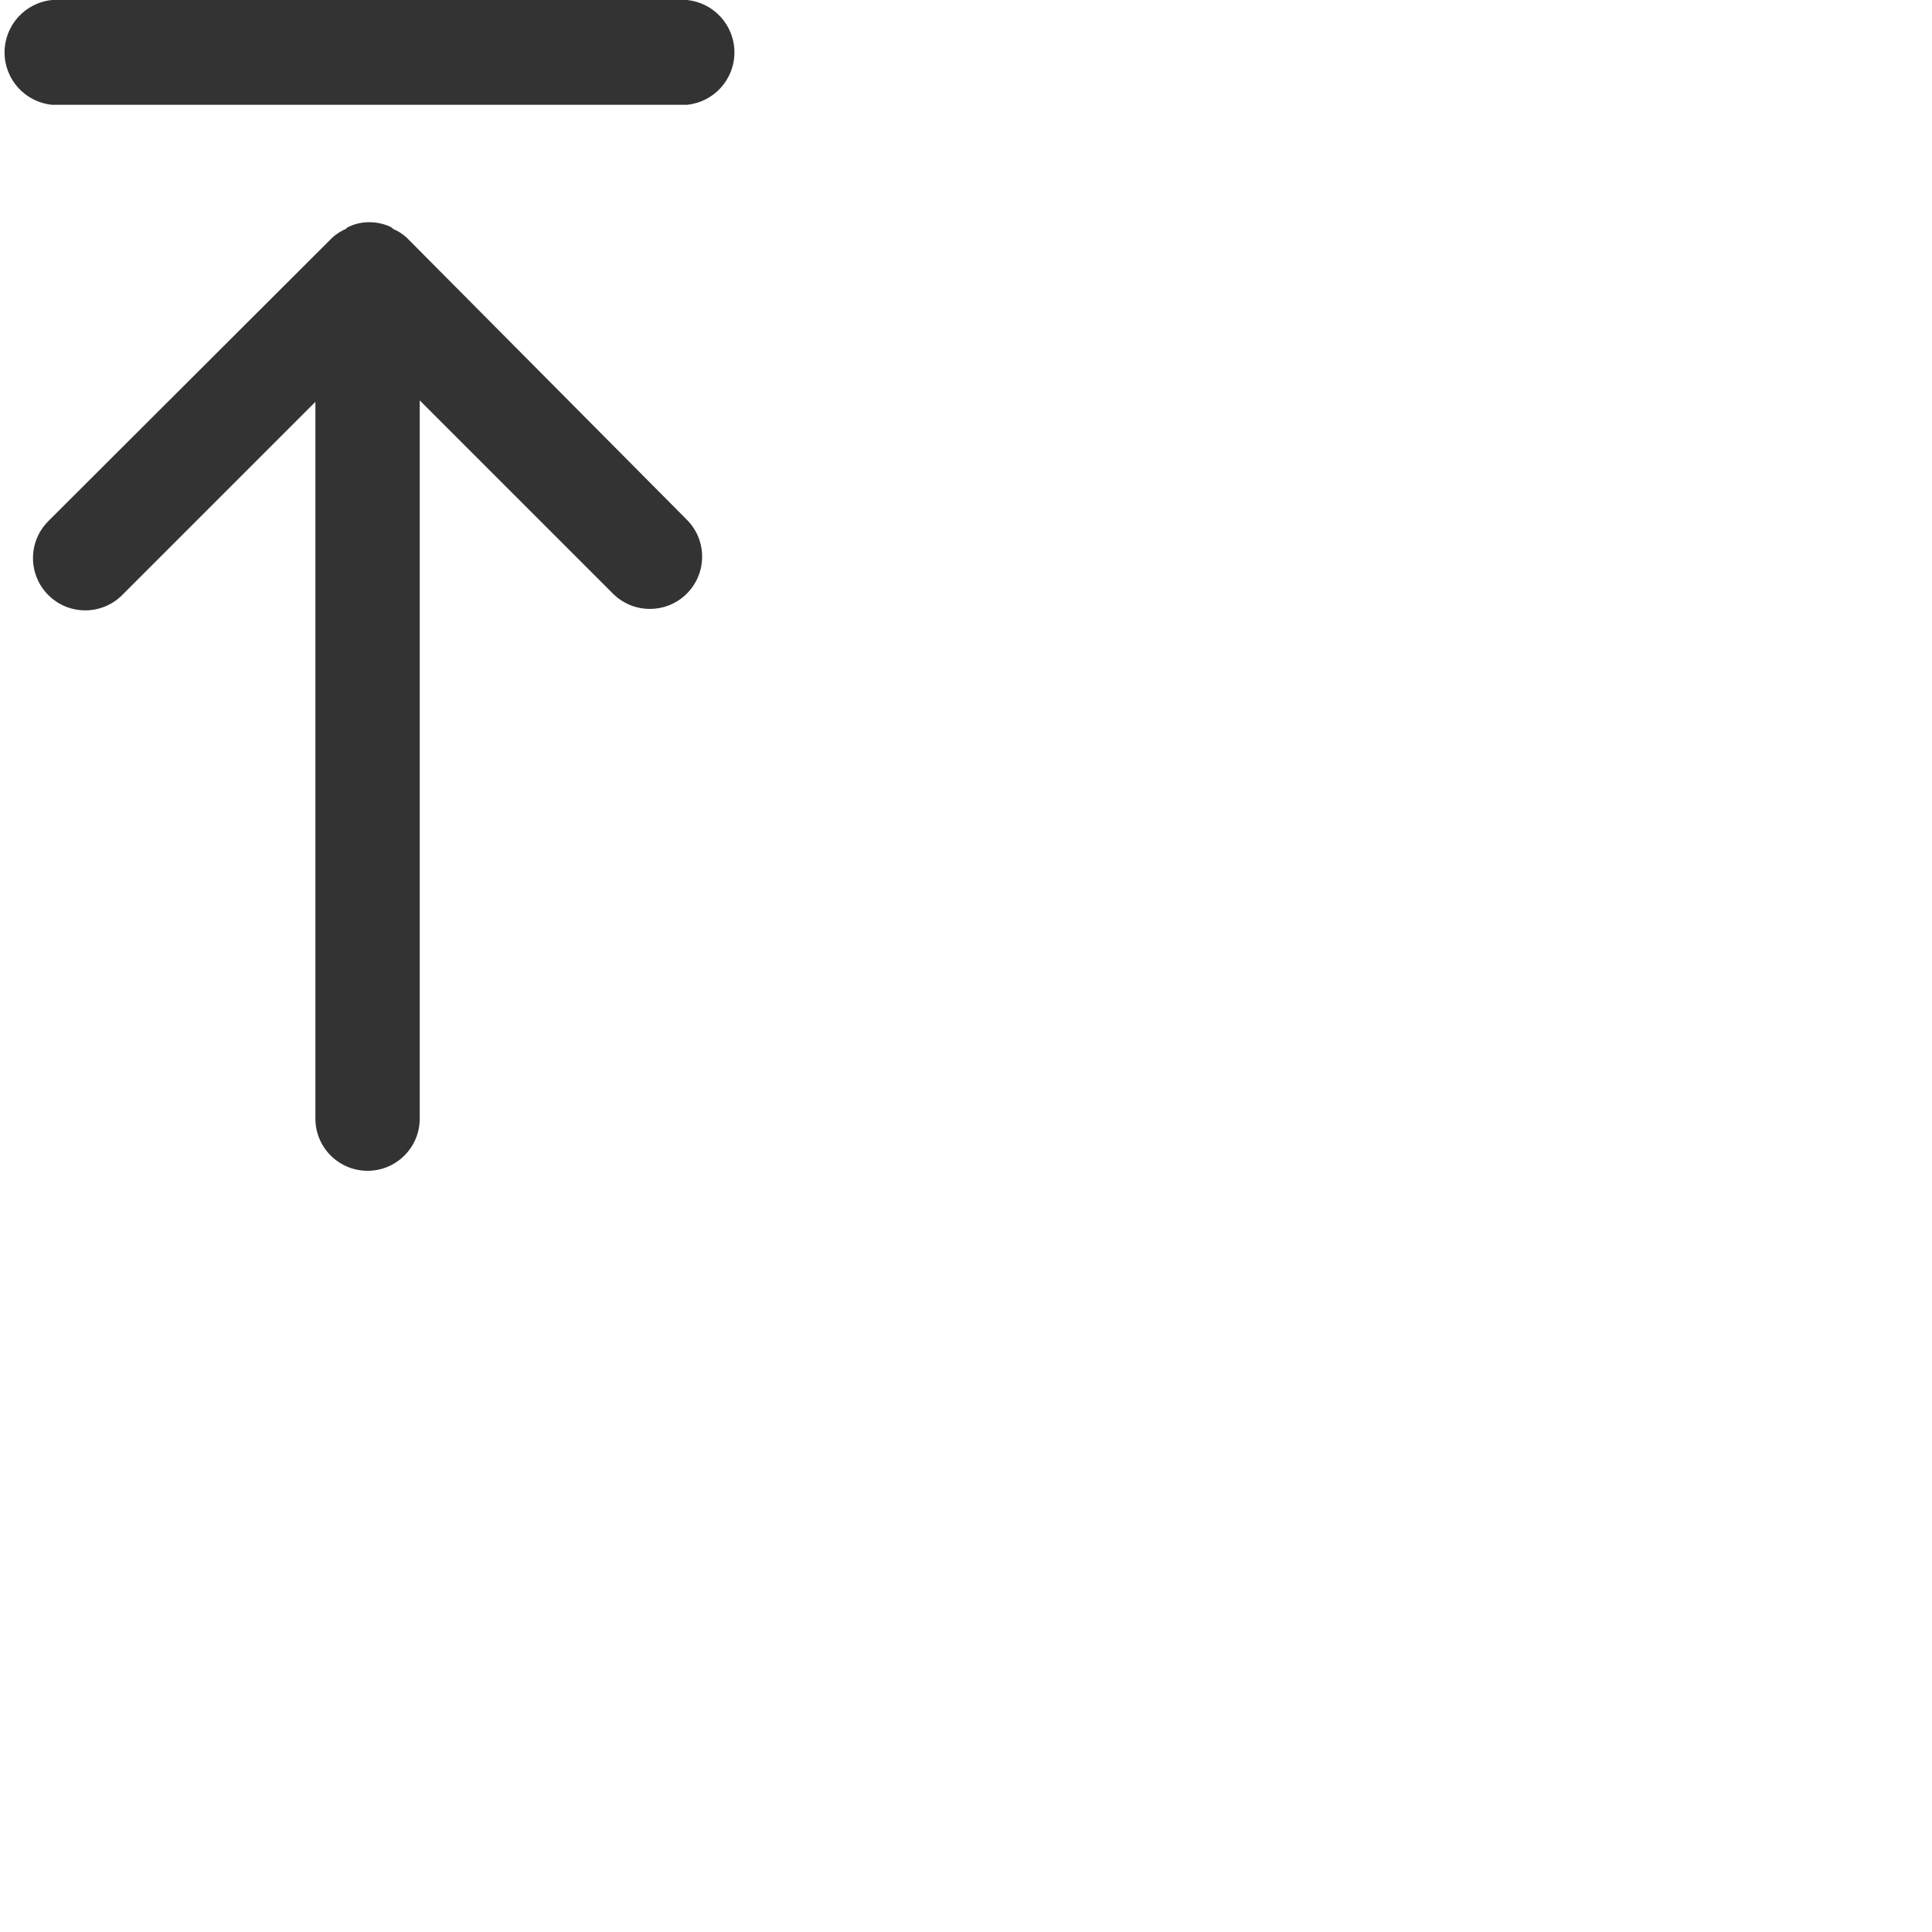
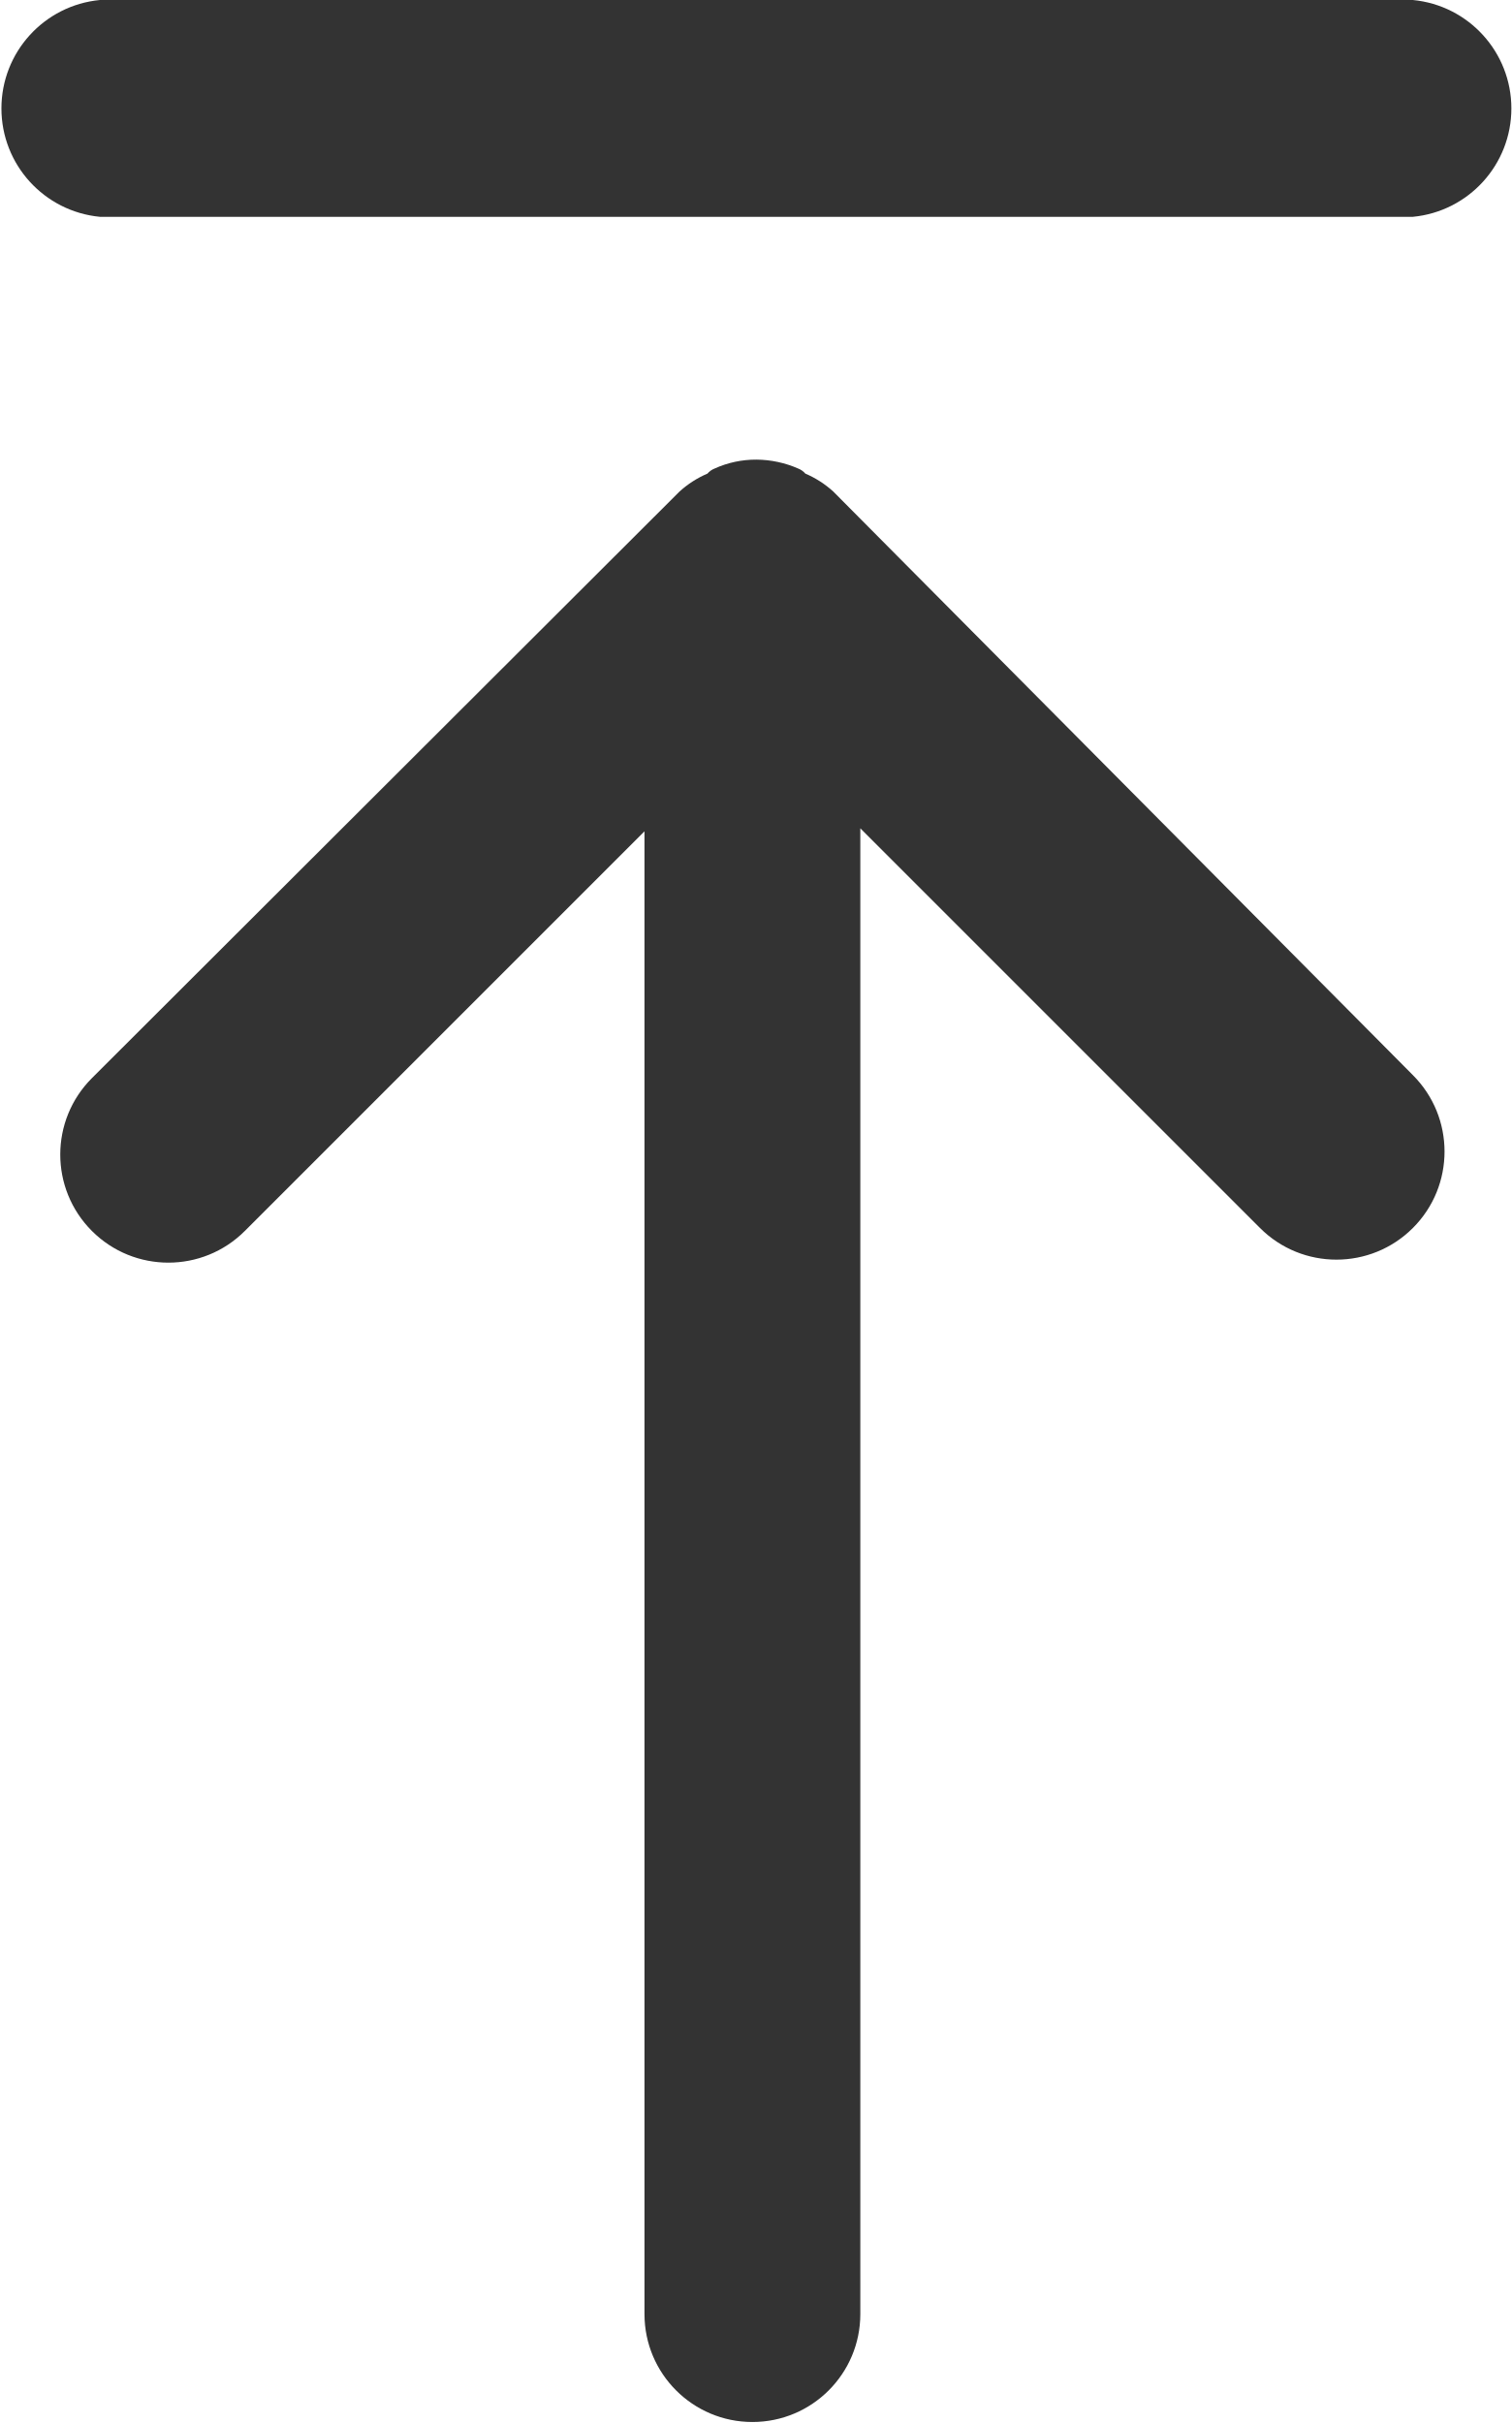
- <svg xmlns="http://www.w3.org/2000/svg" id="Layer_1" data-name="Layer 1" width="37px" height="37px" viewBox="0 0 40 40">
-   <defs>
-     <style>.cls-1{fill:#333;}</style>
-   </defs>
-   <path class="cls-1" d="M8.42,4.92h0a1,1,0,0,0-.28-.18.18.18,0,0,0-.07-.05,1.06,1.06,0,0,0-.42-.09h0a1,1,0,0,0-.42.09.18.18,0,0,0-.07.05,1,1,0,0,0-.28.18h0L1,10.79a1.08,1.08,0,0,0,1.53,1.53l4-4V23.16a1.08,1.08,0,1,0,2.16,0V8.29l4,4a1.08,1.08,0,0,0,1.53-1.53Z" />
-   <path class="cls-1" d="M14.22,0H1.08a1.09,1.09,0,0,0,0,2.17H14.22a1.09,1.09,0,0,0,0-2.17Z" />
+ <svg xmlns="http://www.w3.org/2000/svg" data-name="Layer 1" viewBox="0.08 0 15.13 24.25">
+   <path d="M8.42 4.92a1 1 0 0 0-.28-.18.18.18 0 0 0-.07-.05 1.06 1.06 0 0 0-.42-.09 1 1 0 0 0-.42.09.18.18 0 0 0-.07.05 1 1 0 0 0-.28.18L1 10.79a1.08 1.08 0 0 0 1.53 1.53l4-4v14.84a1.08 1.08 0 1 0 2.16 0V8.29l4 4a1.08 1.08 0 0 0 1.53-1.53ZM14.22 0H1.08a1.09 1.09 0 0 0 0 2.17h13.14a1.09 1.09 0 0 0 0-2.17Z" style="fill:#333" />
</svg>
